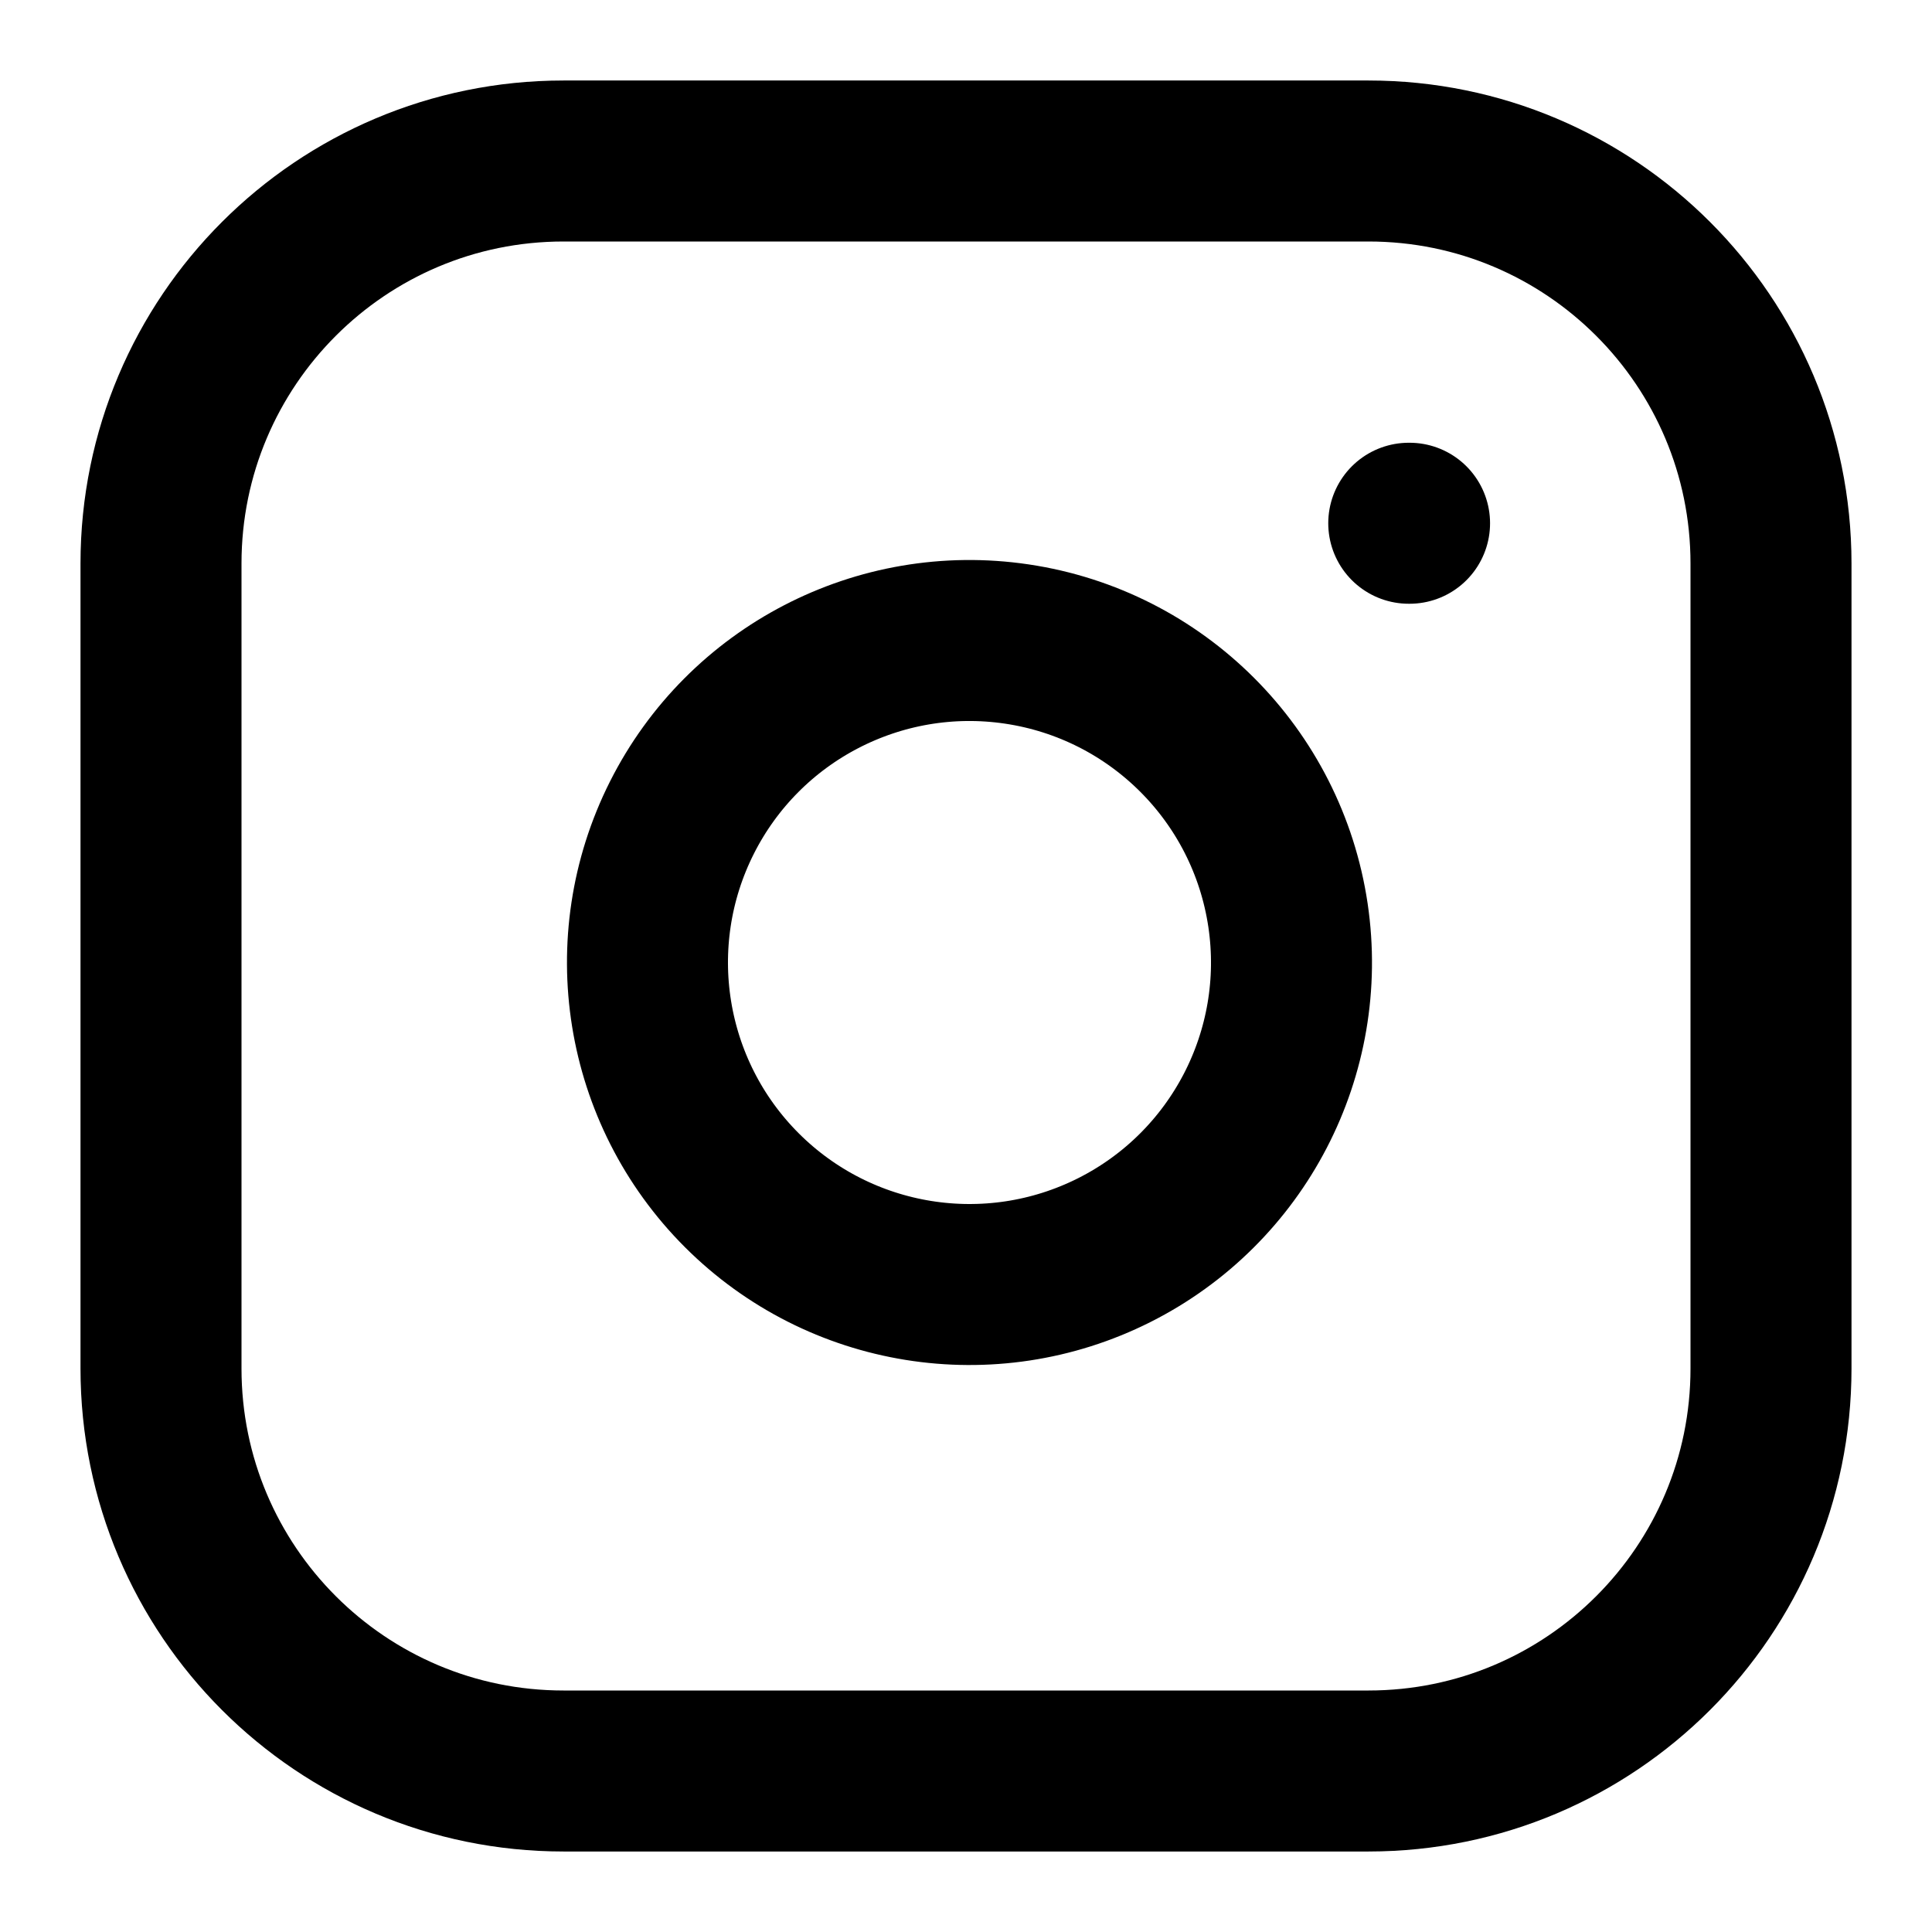
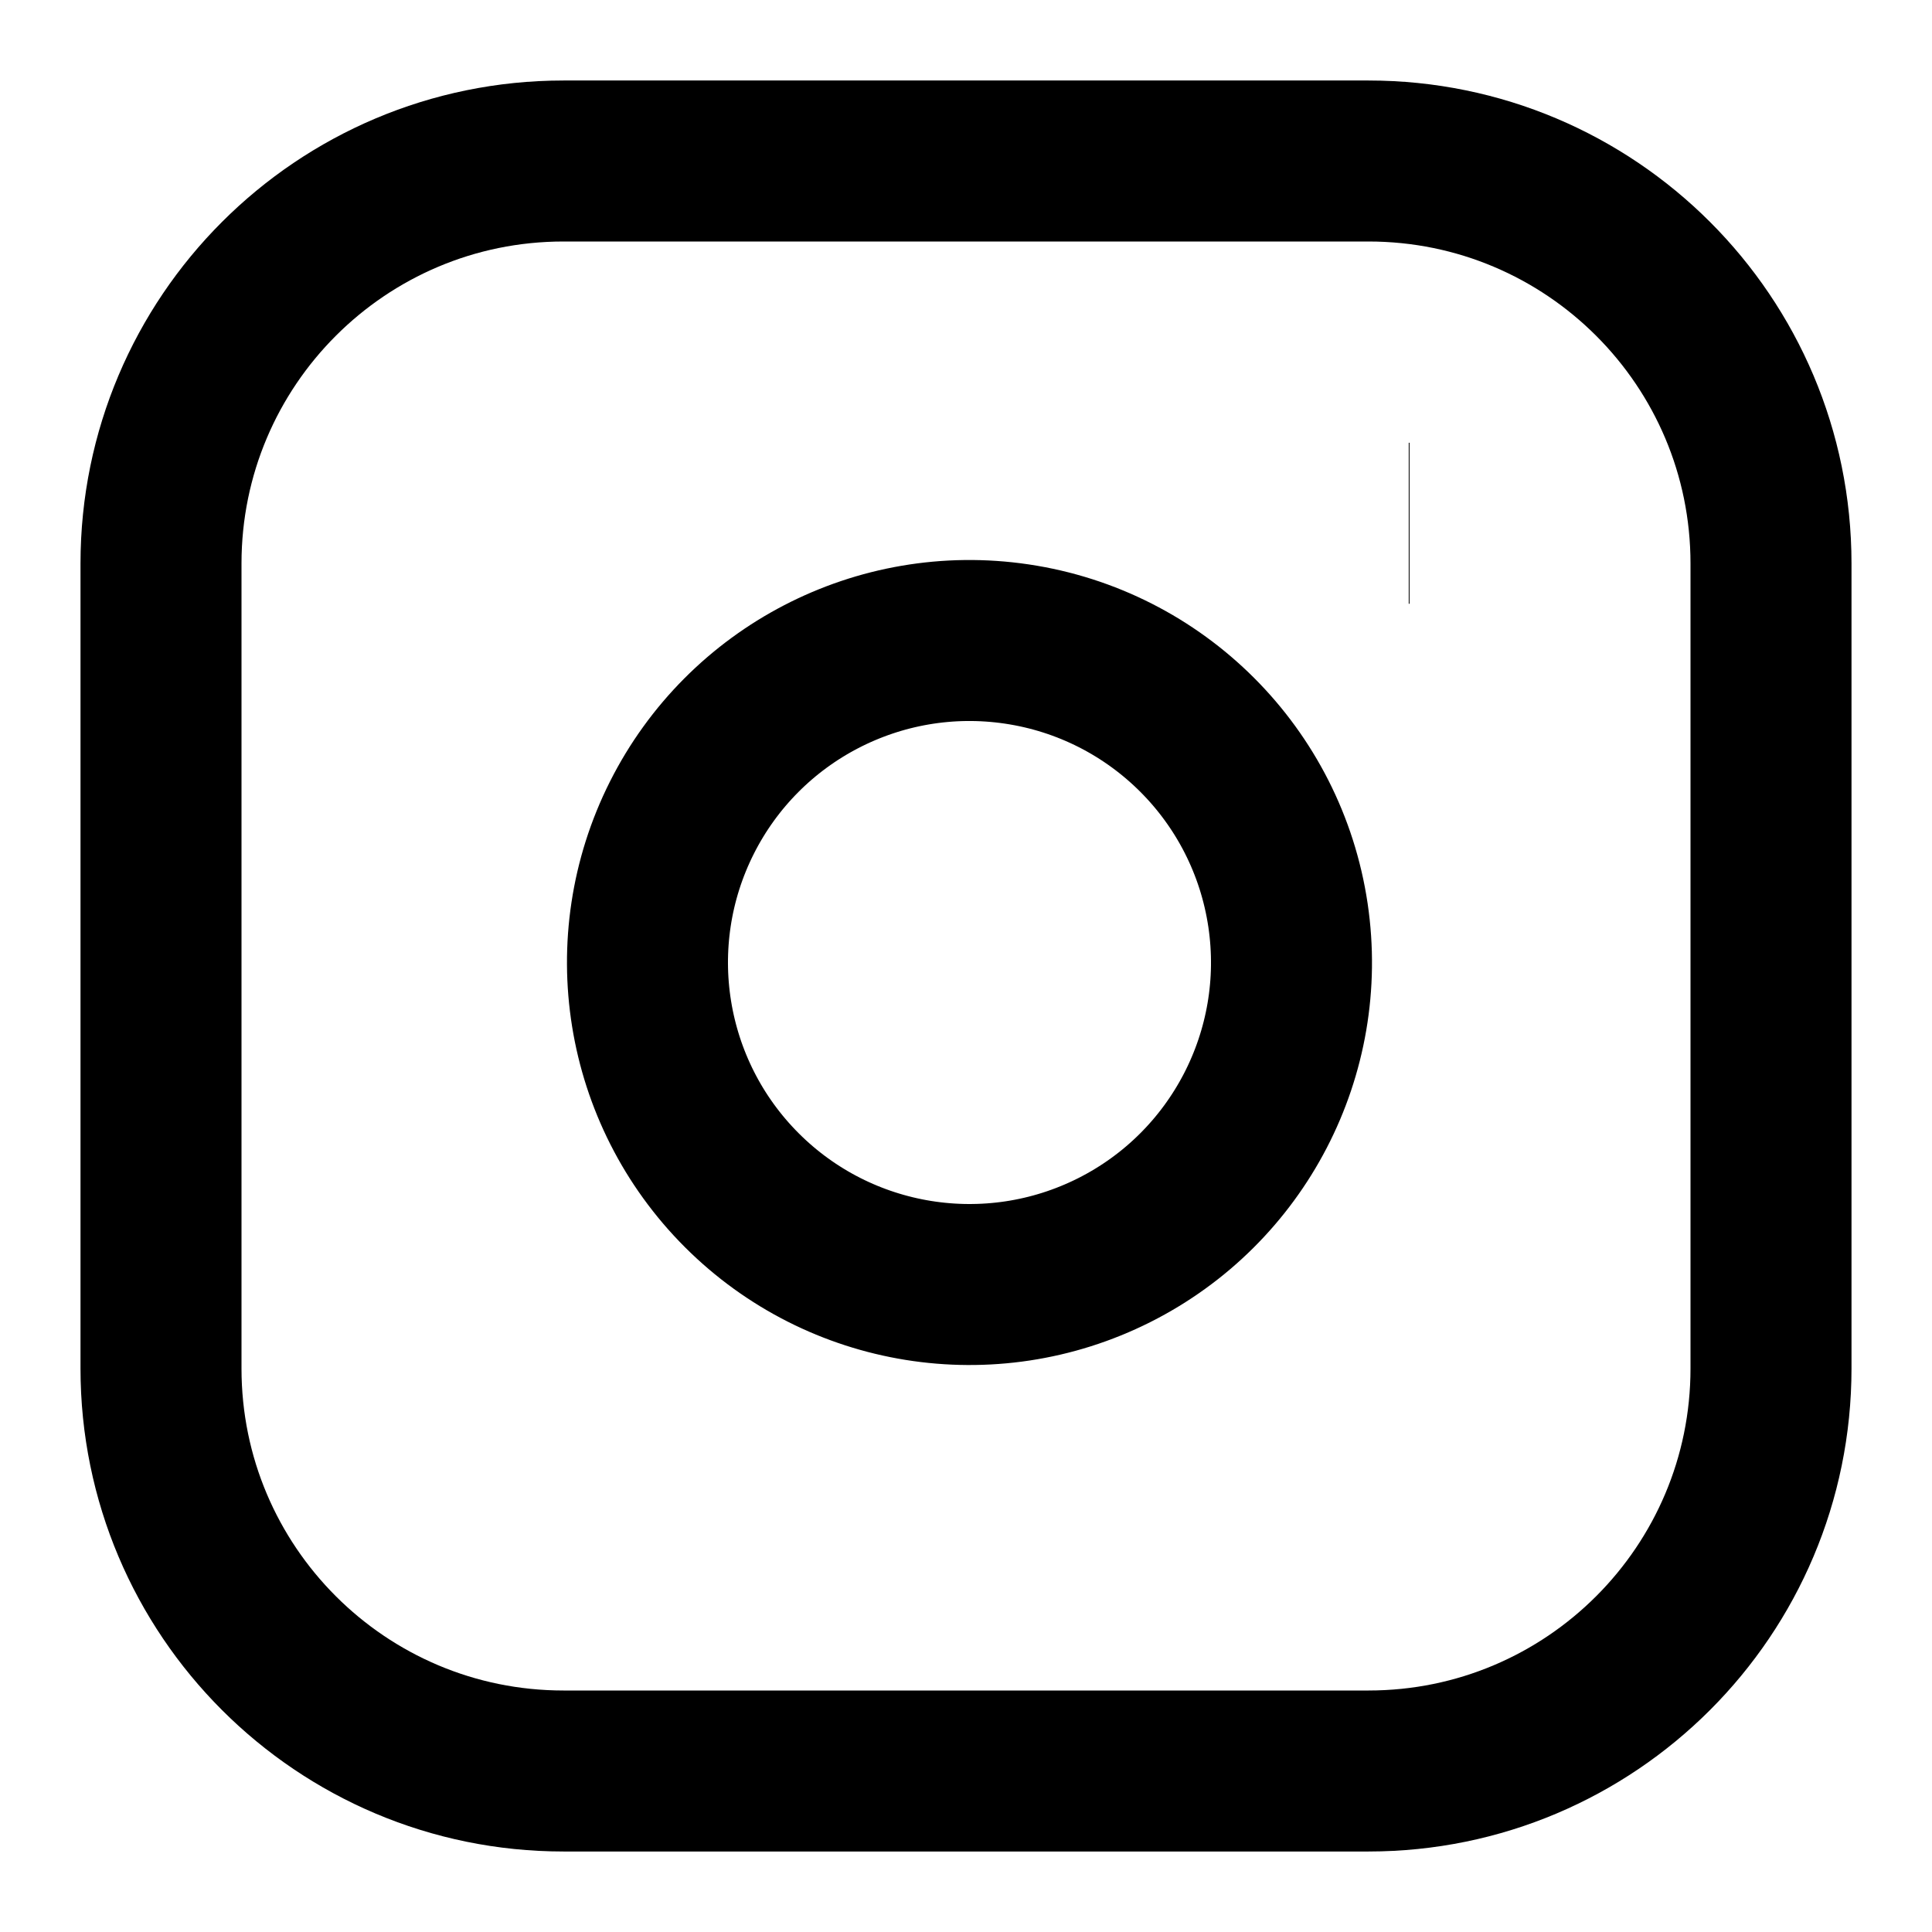
- <svg xmlns="http://www.w3.org/2000/svg" width="24" height="24" viewBox="0 0 24 24" fill="none" stroke="currentColor" stroke-width="2" stroke-linecap="round" stroke-linejoin="round">
-   <rect width="20" height="20" x="2" y="2" rx="5" ry="5" />
-   <path d="M16 11.37A4 4 0 1 1 12.63 8 4 4 0 0 1 16 11.37z" />
-   <line x1="17.5" x2="17.51" y1="6.5" y2="6.5" />
+ <svg xmlns="http://www.w3.org/2000/svg" width="24" height="24" viewBox="0 0 24 24" fill="none">
+   <rect x="2" y="2" width="20" height="20" rx="5" ry="5" stroke="currentColor" stroke-width="2" />
+   <path d="m16 11.37A4 4 0 1 1 12.63 8 4 4 0 0 1 16 11.37z" stroke="currentColor" stroke-width="2" />
+   <line x1="17.5" y1="6.5" x2="17.51" y2="6.5" stroke="currentColor" stroke-width="2" />
</svg>
